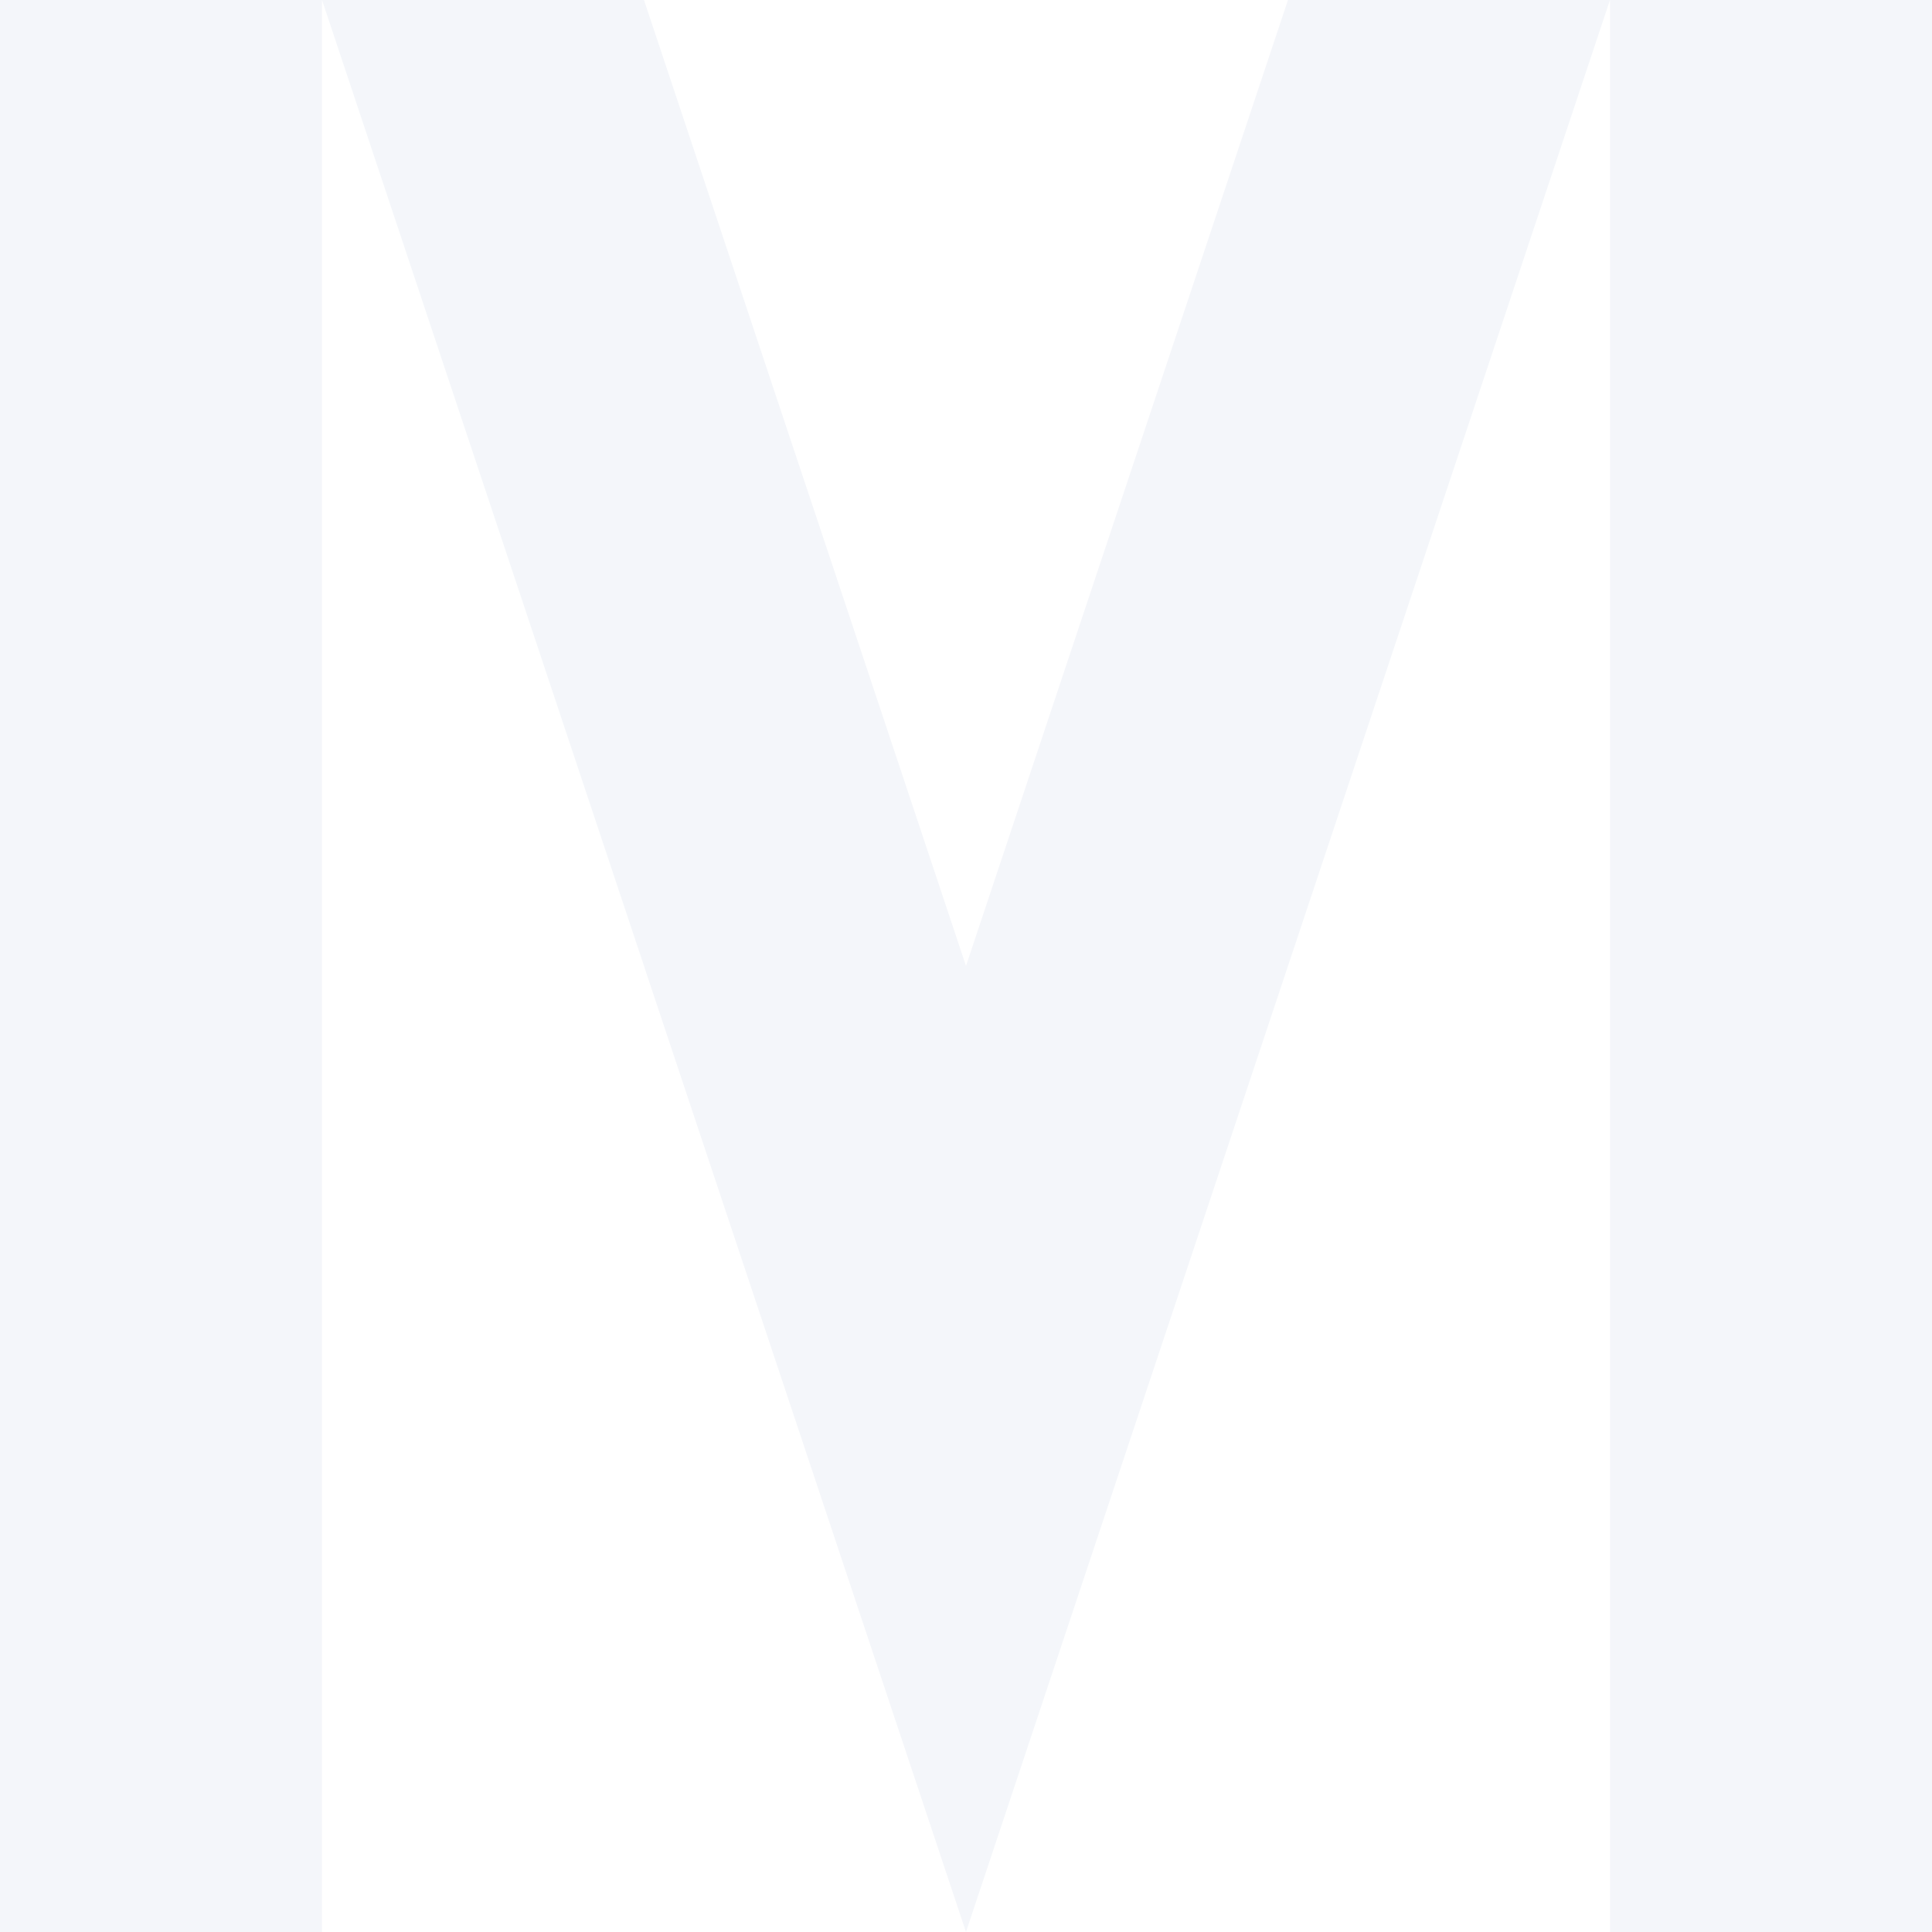
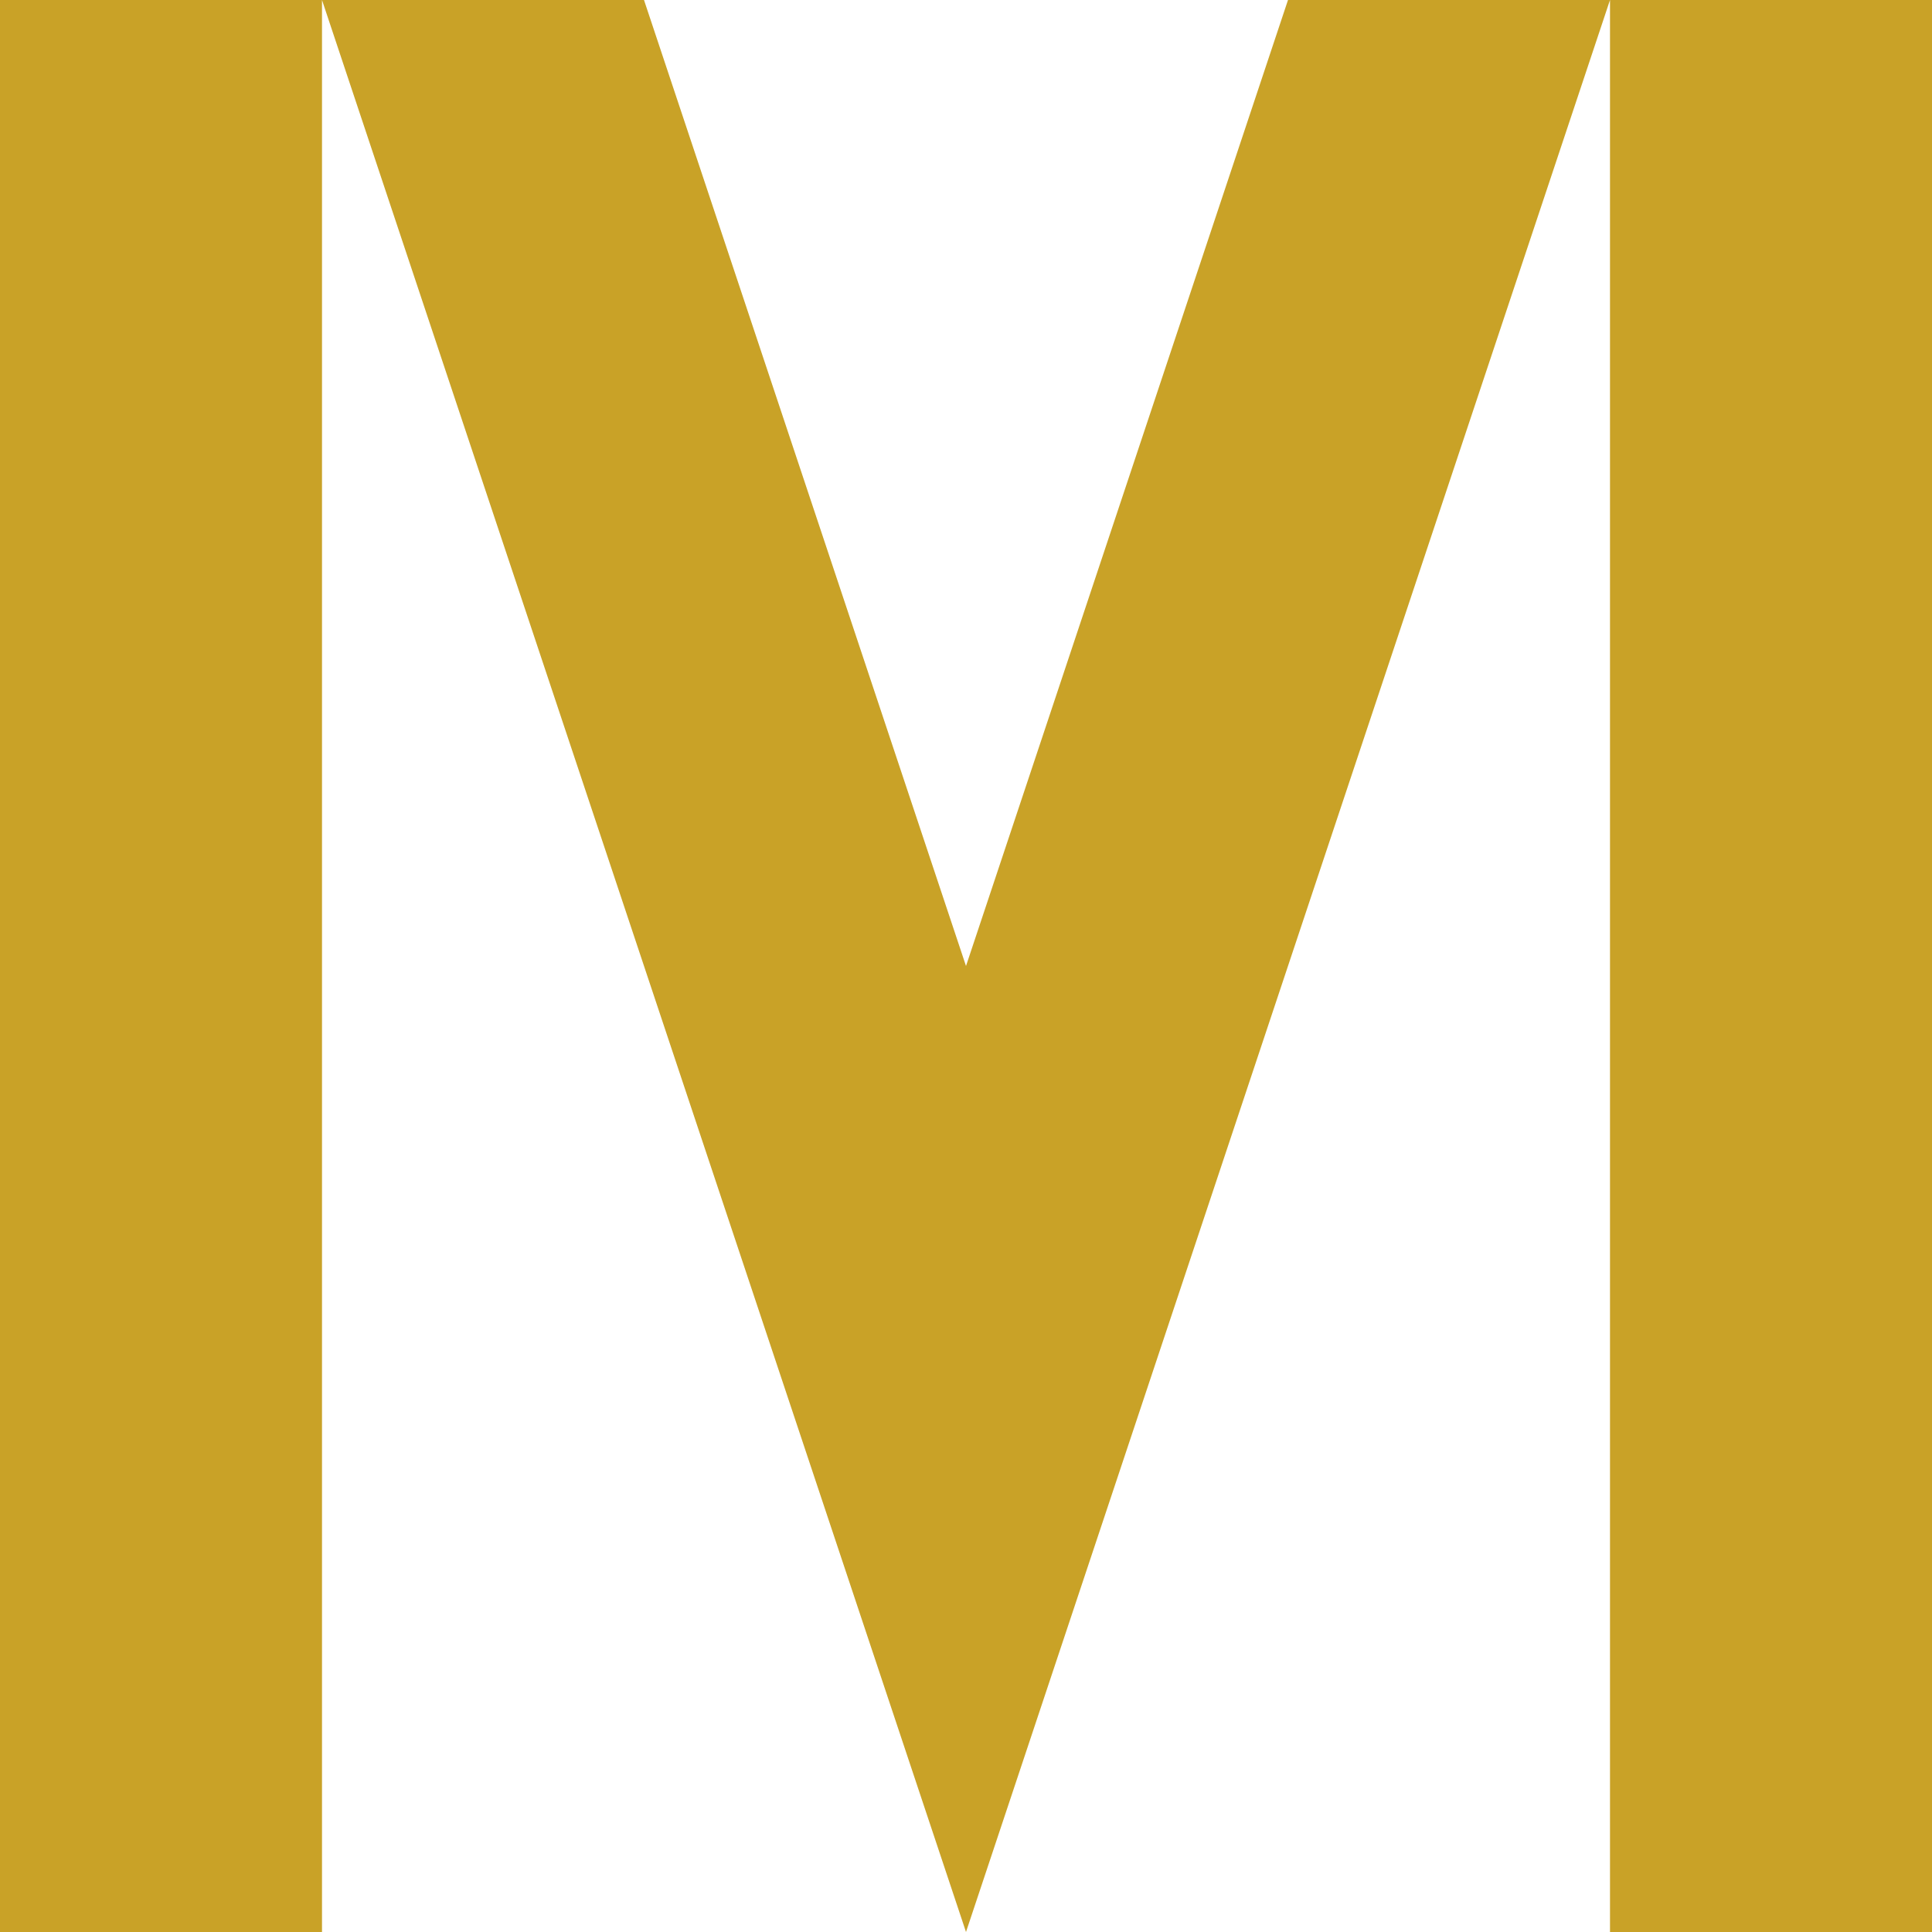
<svg xmlns="http://www.w3.org/2000/svg" width="48" height="48" viewBox="0 0 48 48" role="img" aria-label="Maxwell Software Solutions">
-   <path fill="#f4f6fa" d="M0 0h8v48H0Zm40 0h8v48h-8ZM8 0h8l8 24 8-24h8L24 48Z" />
+   <path fill="#c9a227" d="M0 0h8v48H0Zm40 0h8v48h-8ZM8 0h8l8 24 8-24h8L24 48Z" />
</svg>
